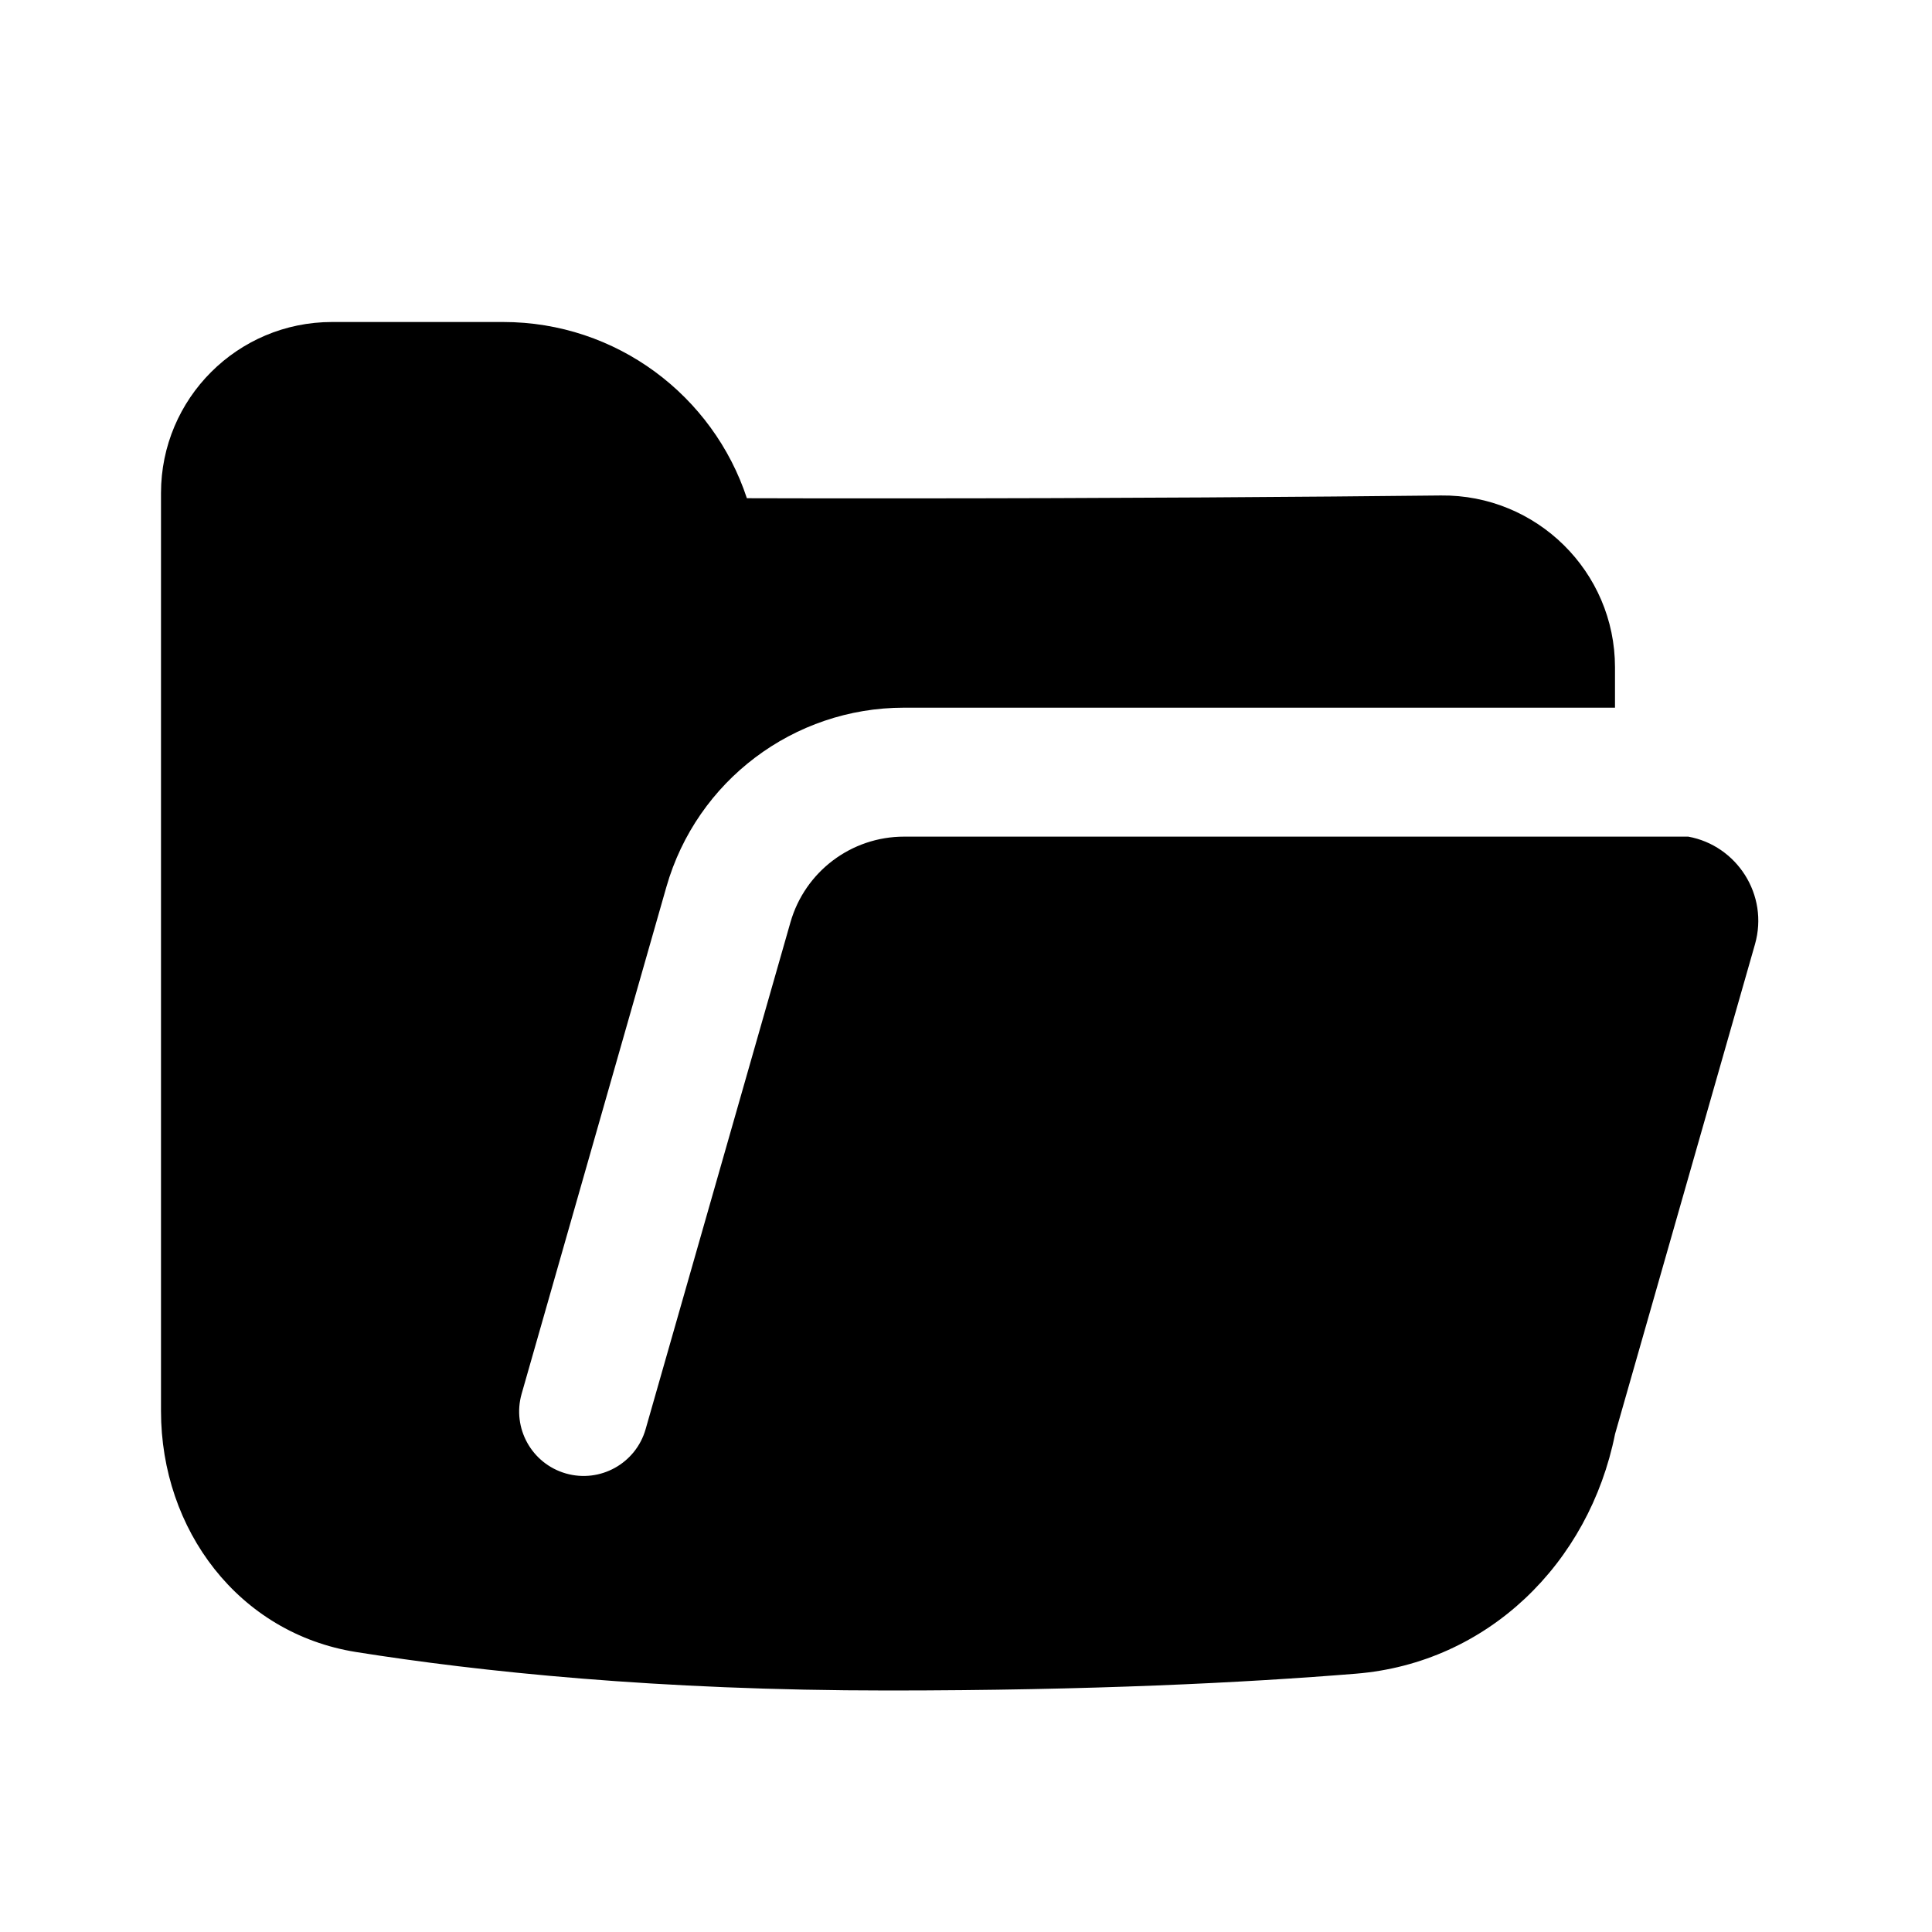
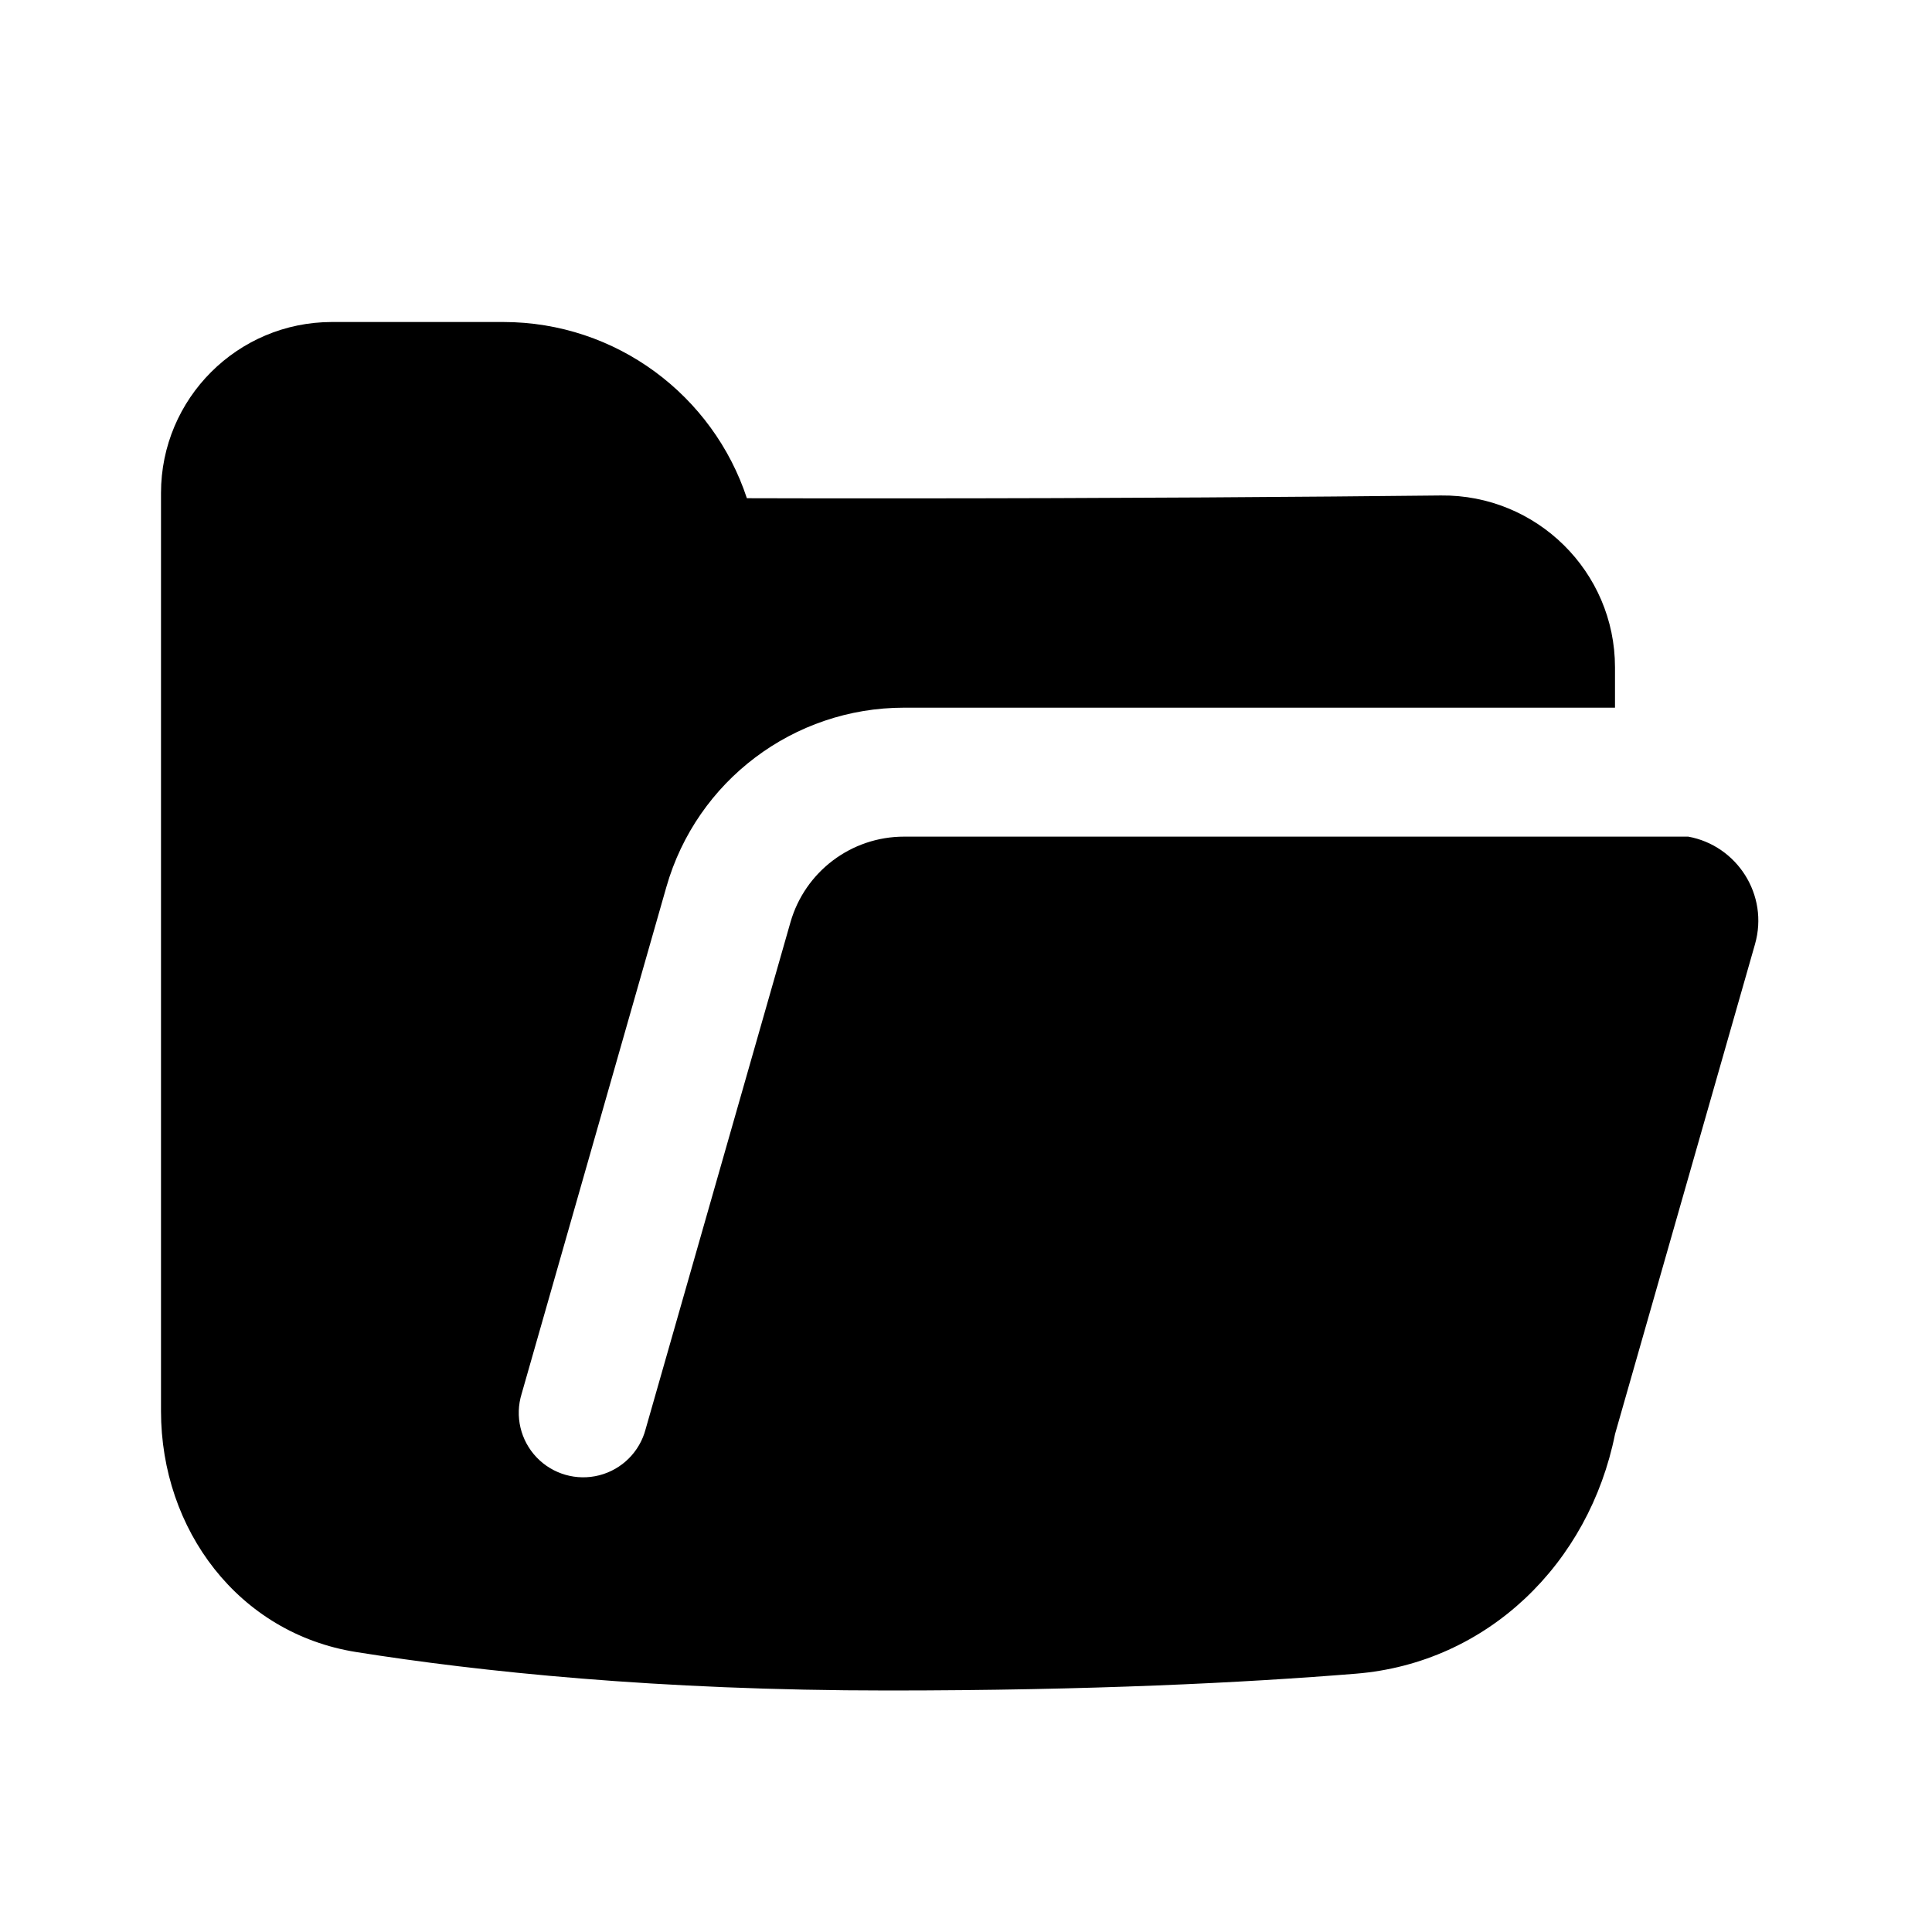
<svg xmlns="http://www.w3.org/2000/svg" viewBox="0 0 24 24" fill="none">
-   <path fill-rule="evenodd" clip-rule="evenodd" d="M2 6.125C2 4.951 2.951 4 4.125 4H6.25c1.412 0 2.609.918 3.028 2.189.56.002 1.145.002 1.753.002 2.898 0 5.28-.019 6.868-.036 1.189-.013 2.163.946 2.163 2.135v.501h-8.832a3.07 3.07 0 0 0-2.952 2.227L6.48 17.314a.801.801 0 0 0 .55.99.801.801 0 0 0 .99-.55l1.799-6.296a1.468 1.468 0 0 1 1.412-1.065h9.741c.602.109 1.004.722.829 1.337l-1.738 6.083c-.322 1.609-1.583 2.845-3.218 2.978-1.374.112-3.295.209-5.813.209-2.867 0-5.087-.236-6.609-.478C2.965 20.29 2 19.004 2 17.529V6.125Z" fill="currentcolor" />
+   <path fill-rule="evenodd" clip-rule="evenodd" d="M2 6.125C2 4.951 2.951 4 4.125 4H6.25c1.412 0 2.609.918 3.028 2.189.56.002 1.145.002 1.753.002 2.898 0 5.28-.019 6.868-.036 1.189-.013 2.163.946 2.163 2.135v.501h-8.832a3.07 3.07 0 0 0-2.952 2.227L6.48 17.314a.801.801 0 1 0 1.54.44l1.799-6.296a1.468 1.468 0 0 1 1.412-1.065h9.741c.603.109 1.005.722.829 1.337l-1.738 6.083c-.322 1.609-1.583 2.845-3.218 2.978-1.374.112-3.295.209-5.813.209-2.867 0-5.087-.236-6.609-.478C2.965 20.29 2 19.004 2 17.529V6.125Z" fill="currentcolor" />
</svg>
